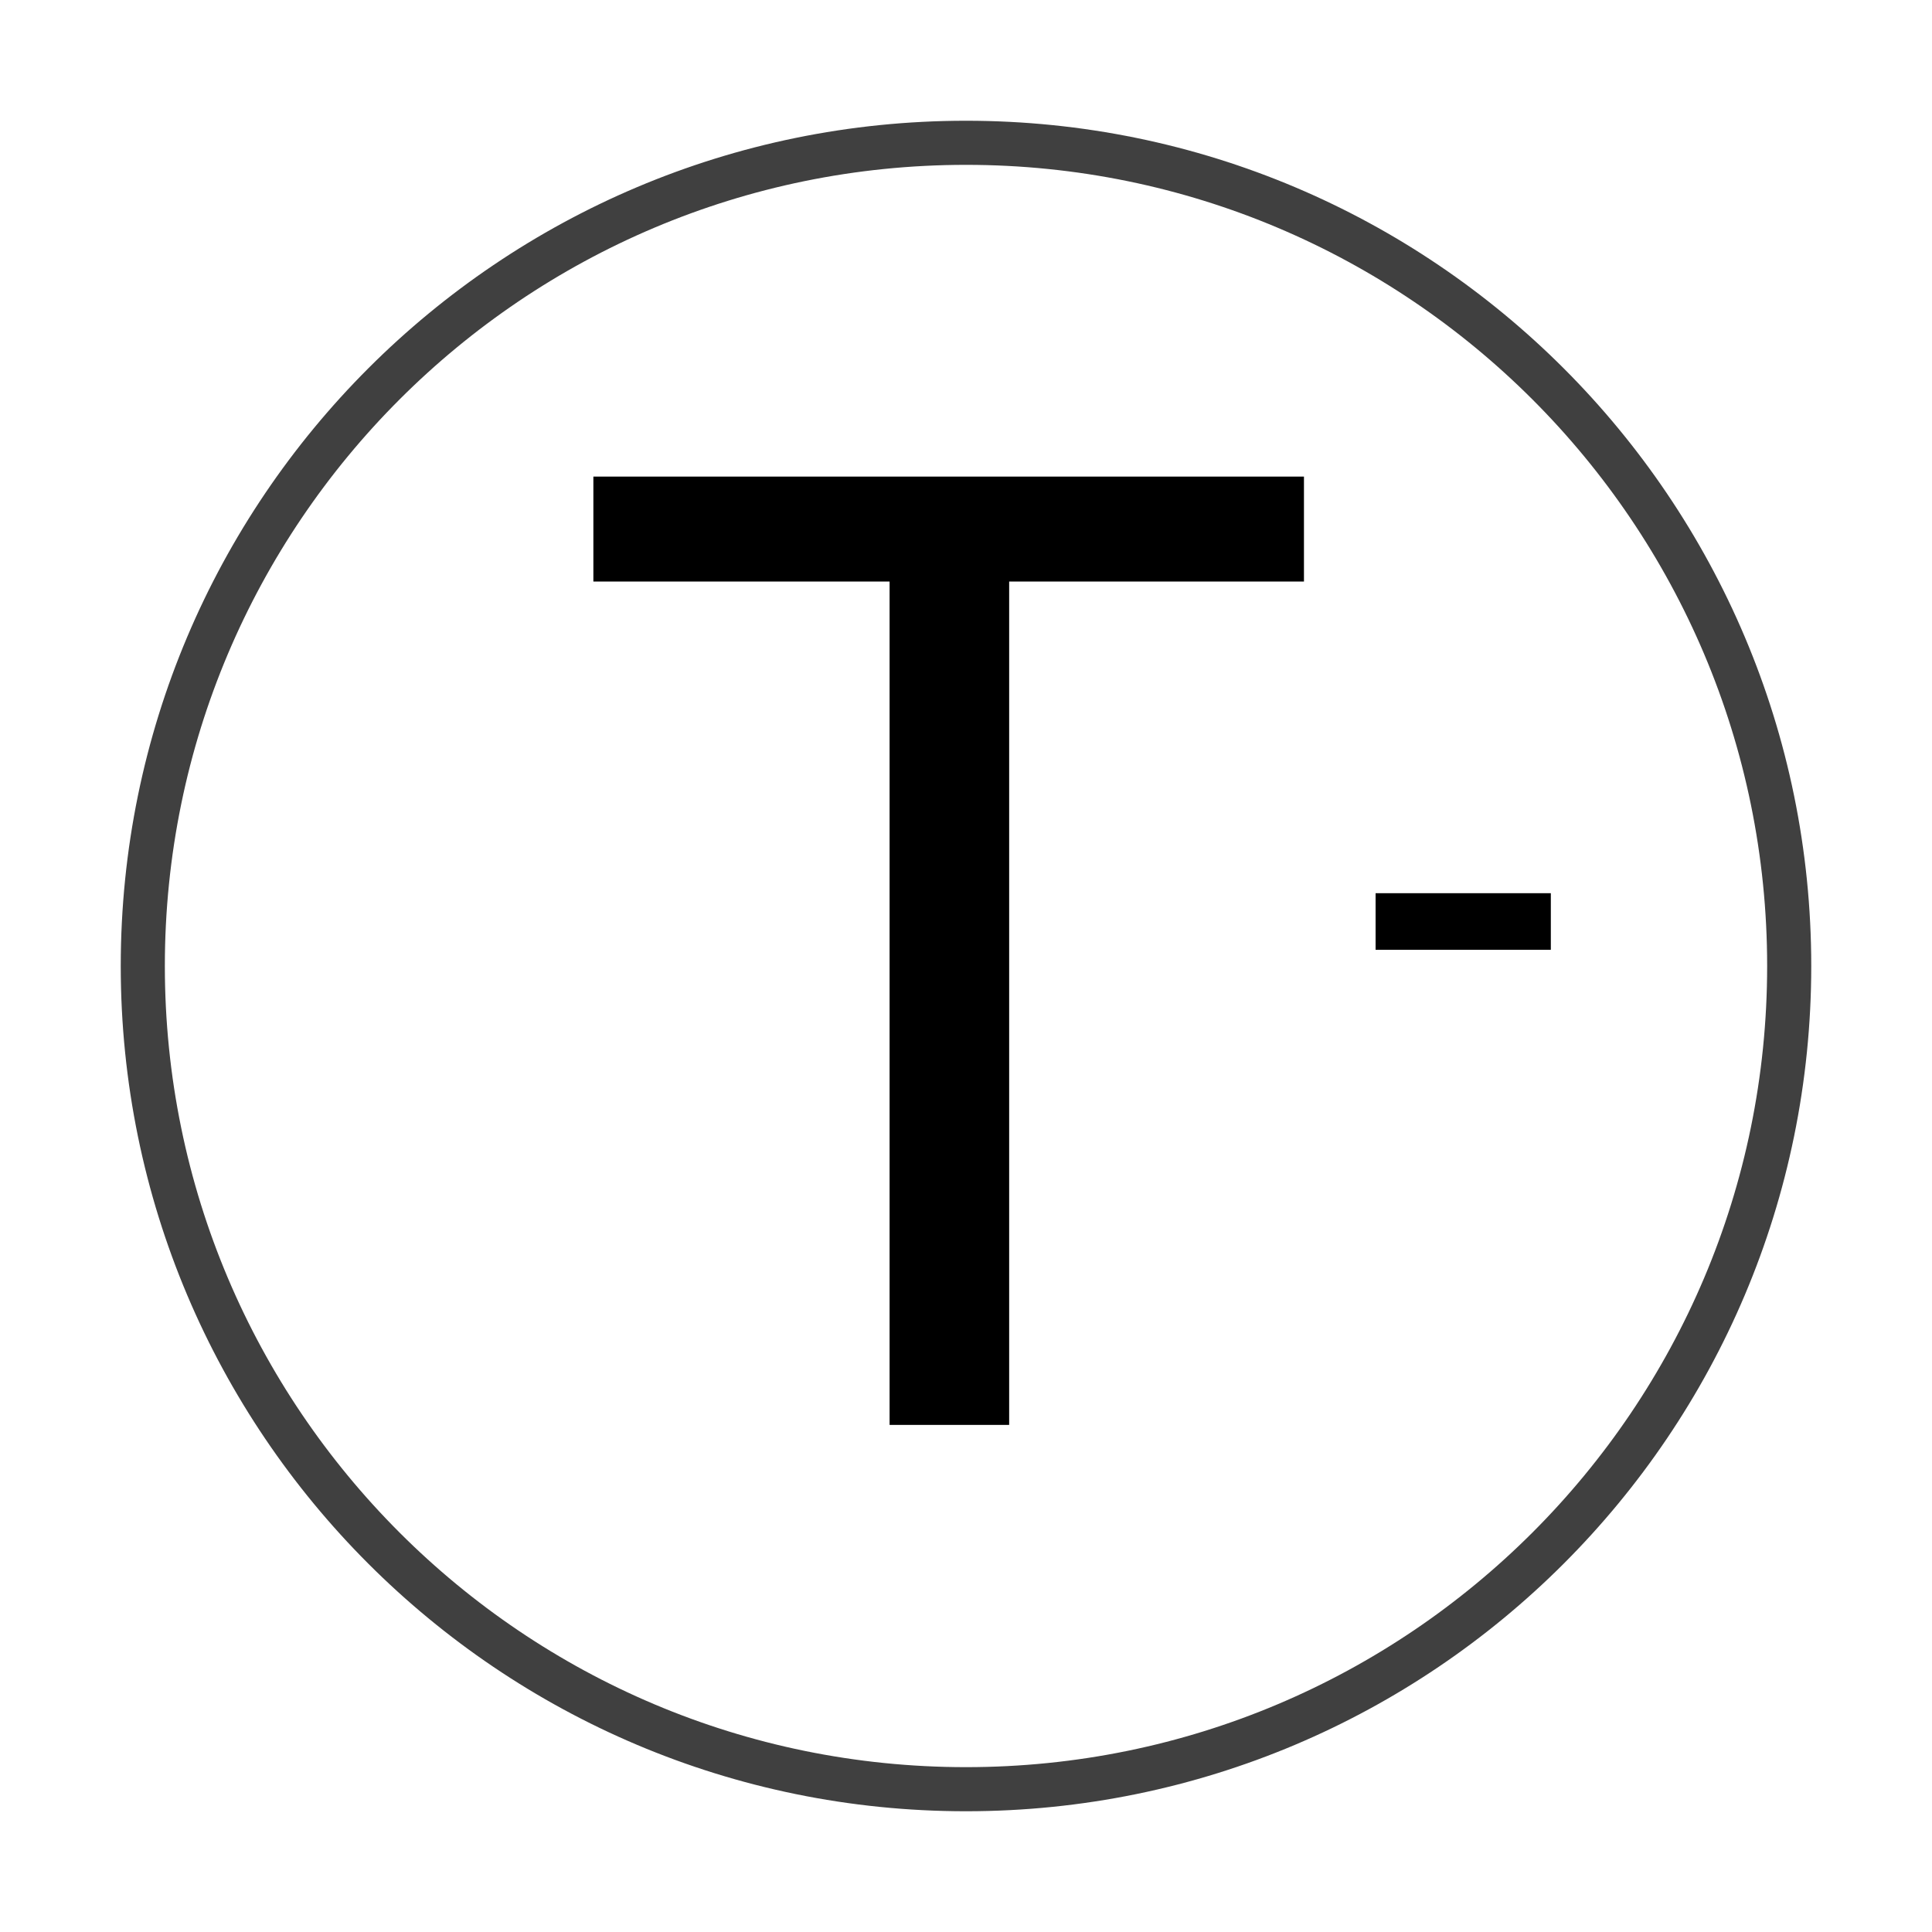
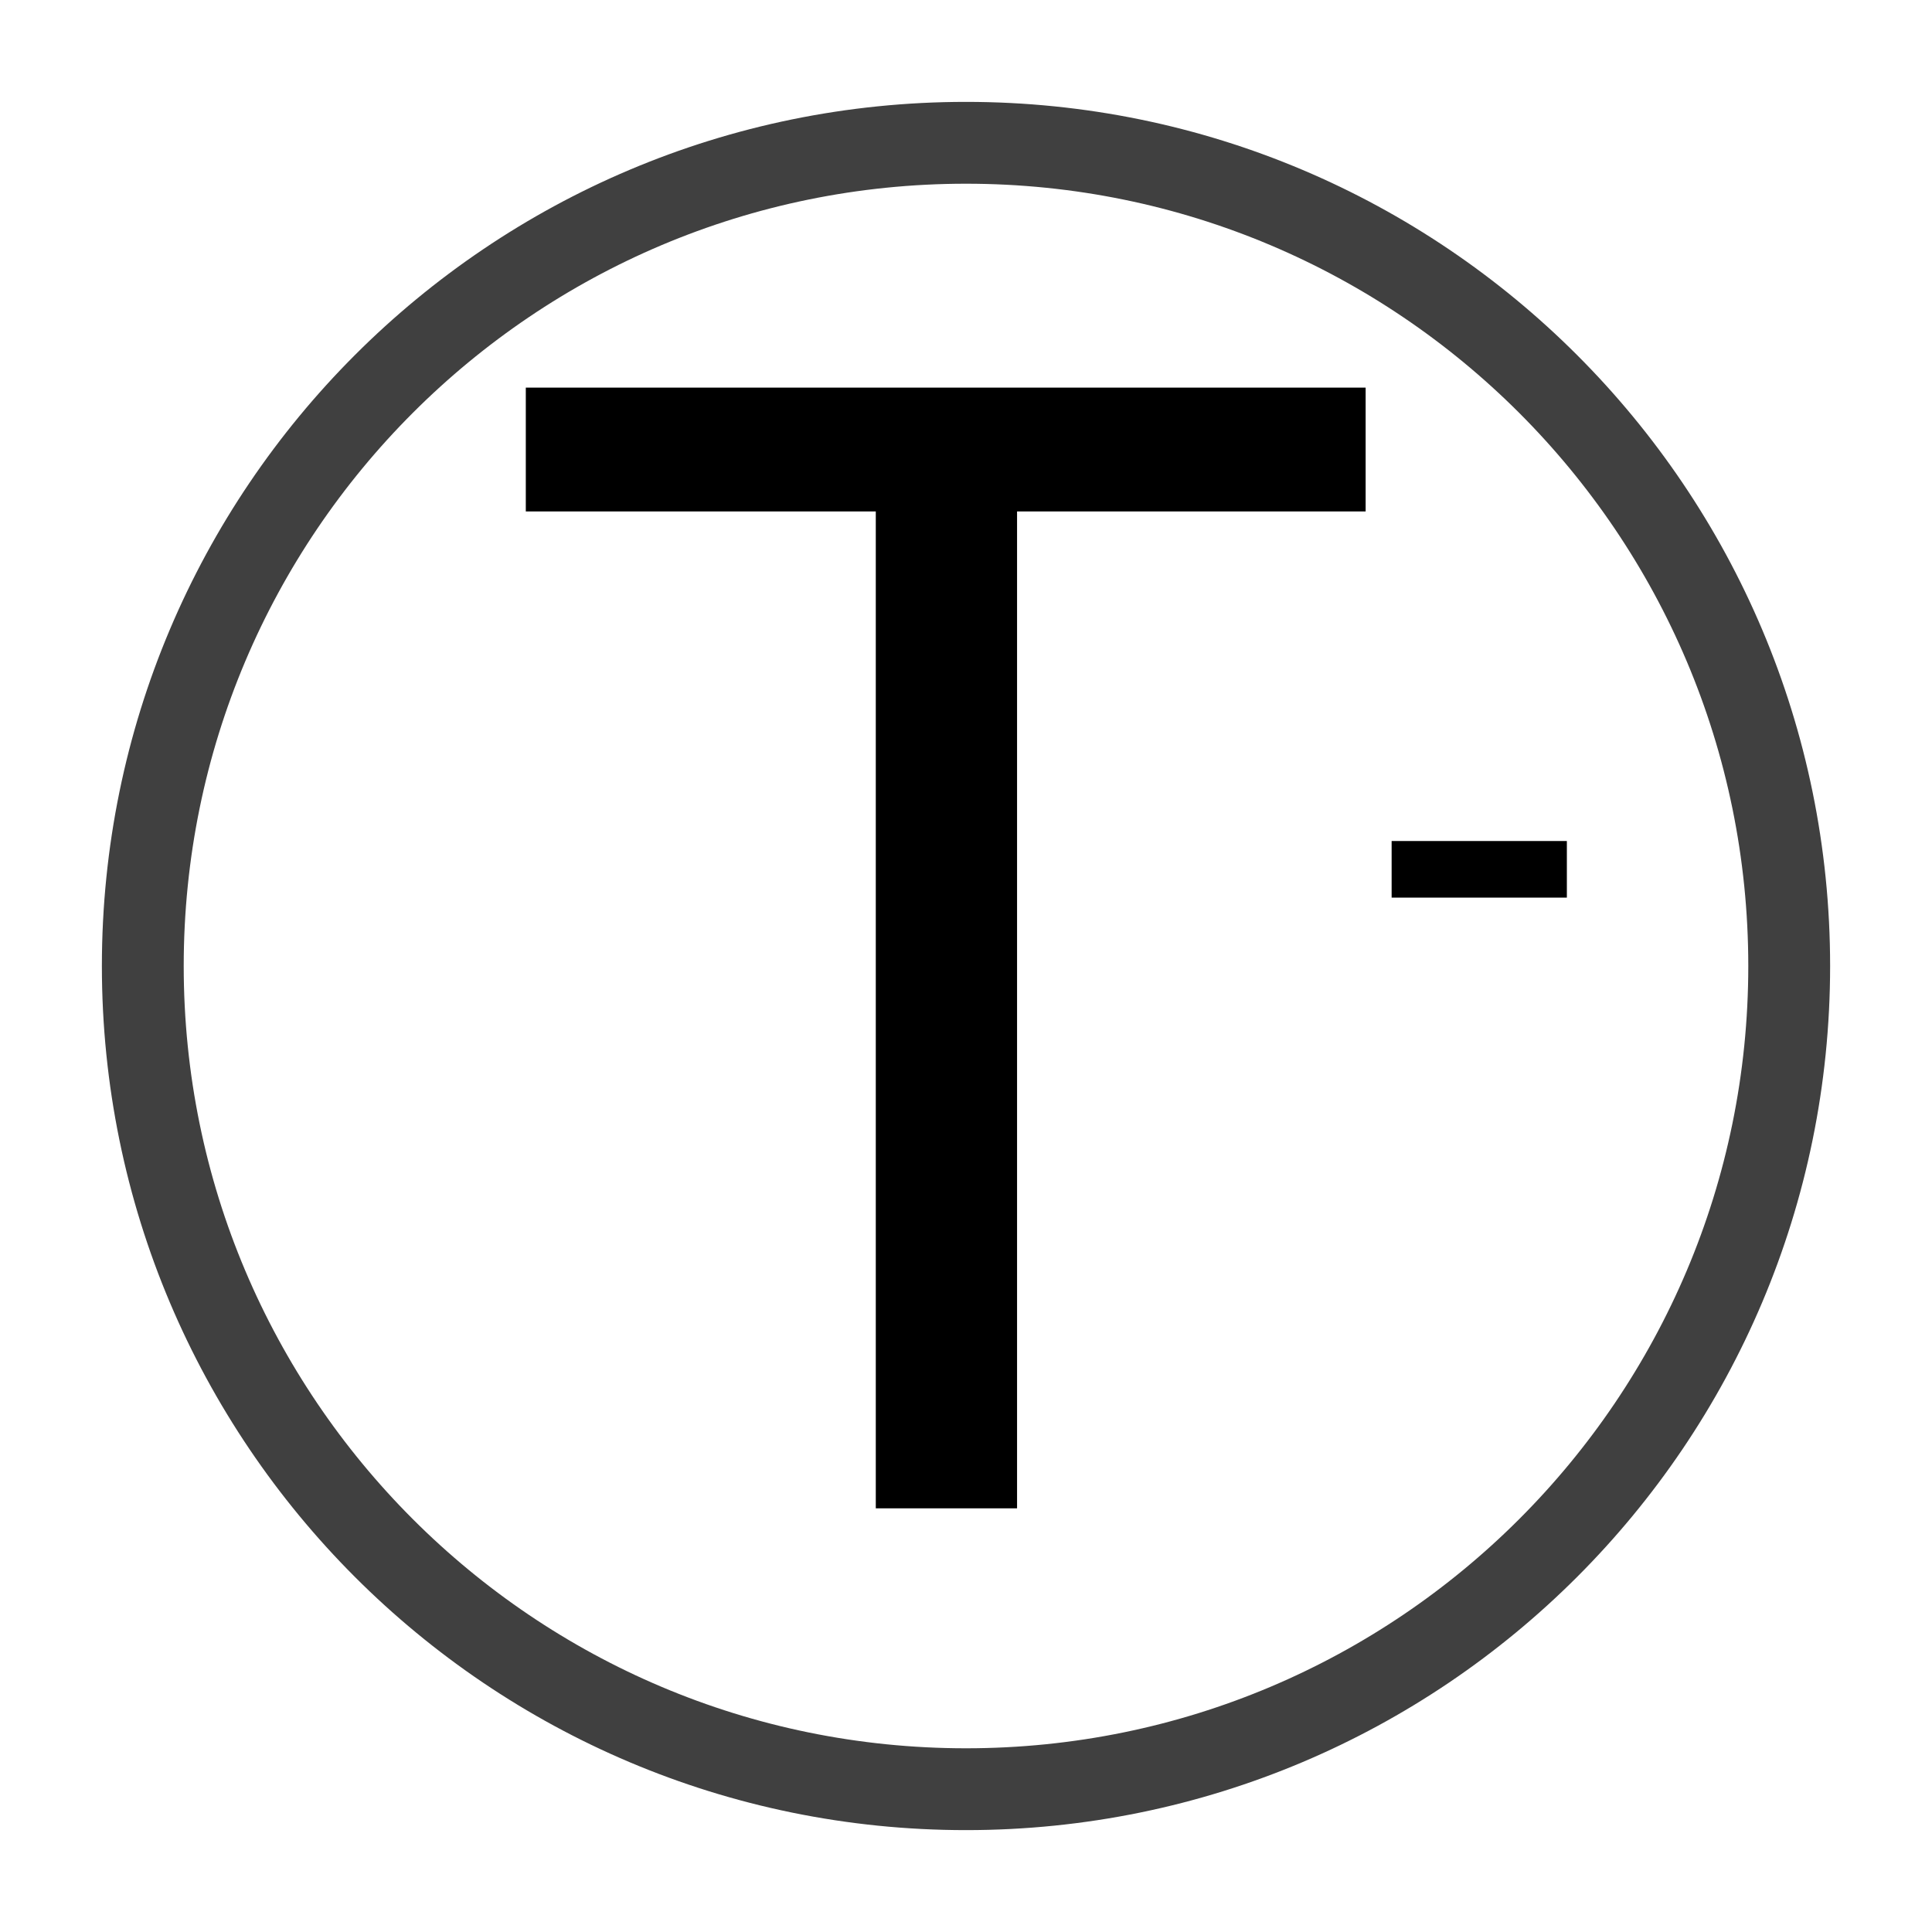
<svg xmlns="http://www.w3.org/2000/svg" width="128" height="128" id="svg2" version="1.1">
  <defs id="defs4" />
  <g id="layer1" transform="translate(0,-924.3622)">
    <flowRoot xml:space="preserve" id="flowRoot2987" style="font-size:96px;font-style:normal;font-weight:normal;line-height:125%;letter-spacing:0px;word-spacing:0px;fill:#000000;fill-opacity:1;stroke:none;font-family:Sans" transform="translate(0,924.3622)">
      <flowRegion id="flowRegion2989">
        <rect id="rect2991" width="127.5" height="100.714" x="22.5" y="27.643" />
      </flowRegion>
      <flowPara id="flowPara2993">T-T</flowPara>
    </flowRoot>
-     <text xml:space="preserve" style="font-size:96px;font-style:normal;font-weight:normal;line-height:125%;letter-spacing:0px;word-spacing:0px;fill:#000000;fill-opacity:1;stroke:none;font-family:Sans" x="38.436" y="1018.766" id="text2995">
-       <tspan id="tspan2997" x="38.436" y="1018.766" style="font-size:88px;font-style:normal;font-variant:normal;font-weight:normal;font-stretch:normal;font-family:Kreon;-inkscape-font-specification:Kreon">T</tspan>
+     <text xml:space="preserve" style="font-size:96px;font-style:normal;font-weight:normal;line-height:125%;letter-spacing:0px;word-spacing:0px;fill:#000000;fill-opacity:1;stroke:none;font-family:Sans" x="33.788" y="1024.294" id="text2995">
+       <tspan id="tspan2997" x="33.788" y="1024.294" style="font-size:104px;font-style:normal;font-variant:normal;font-weight:normal;font-stretch:normal;font-family:Kreon;-inkscape-font-specification:Kreon">T</tspan>
    </text>
-     <path style="fill:none;stroke:#404040;stroke-width:2.893;stroke-linejoin:round;stroke-miterlimit:4;stroke-opacity:1;stroke-dasharray:none" id="path3001" d="M 120,58 A 54,54 0 1 1 12,58 54,54 0 1 1 120,58 z" transform="matrix(1.009984,0,0,1.009984,-2.658937,929.7831)" />
-     <text xml:space="preserve" style="font-size:96px;font-style:normal;font-weight:normal;line-height:125%;letter-spacing:0px;word-spacing:0px;fill:#000000;fill-opacity:1;stroke:none;font-family:Sans" x="89.216" y="1017.474" id="text3773">
-       <tspan id="tspan3775" x="89.216" y="1017.474" style="font-size:48px;font-style:normal;font-variant:normal;font-weight:normal;font-stretch:normal;baseline-shift:super;font-family:Kreon;-inkscape-font-specification:Kreon">-</tspan>
+     <path style="fill:none;stroke:#404040;stroke-width:5.368;stroke-linejoin:round;stroke-miterlimit:4;stroke-opacity:1;stroke-dasharray:none" id="path3001" d="M 120,58 C 120,87.823 95.823,112 66,112 36.177,112 12,87.823 12,58 12,28.177 36.177,4 66,4 c 29.823,0 54,24.177 54,54 z" transform="matrix(1.009984,0,0,1.009984,-2.658937,929.7831)" />
+     <text xml:space="preserve" style="font-size:96px;font-style:normal;font-weight:normal;line-height:125%;letter-spacing:0px;word-spacing:0px;fill:#000000;fill-opacity:1;stroke:none;font-family:Sans" x="90.279" y="1014.017" id="text3773">
+       <tspan id="tspan3775" x="90.279" y="1014.017" style="font-size:48px;font-style:normal;font-variant:normal;font-weight:normal;font-stretch:normal;baseline-shift:super;font-family:Kreon;-inkscape-font-specification:Kreon">-</tspan>
    </text>
  </g>
</svg>
